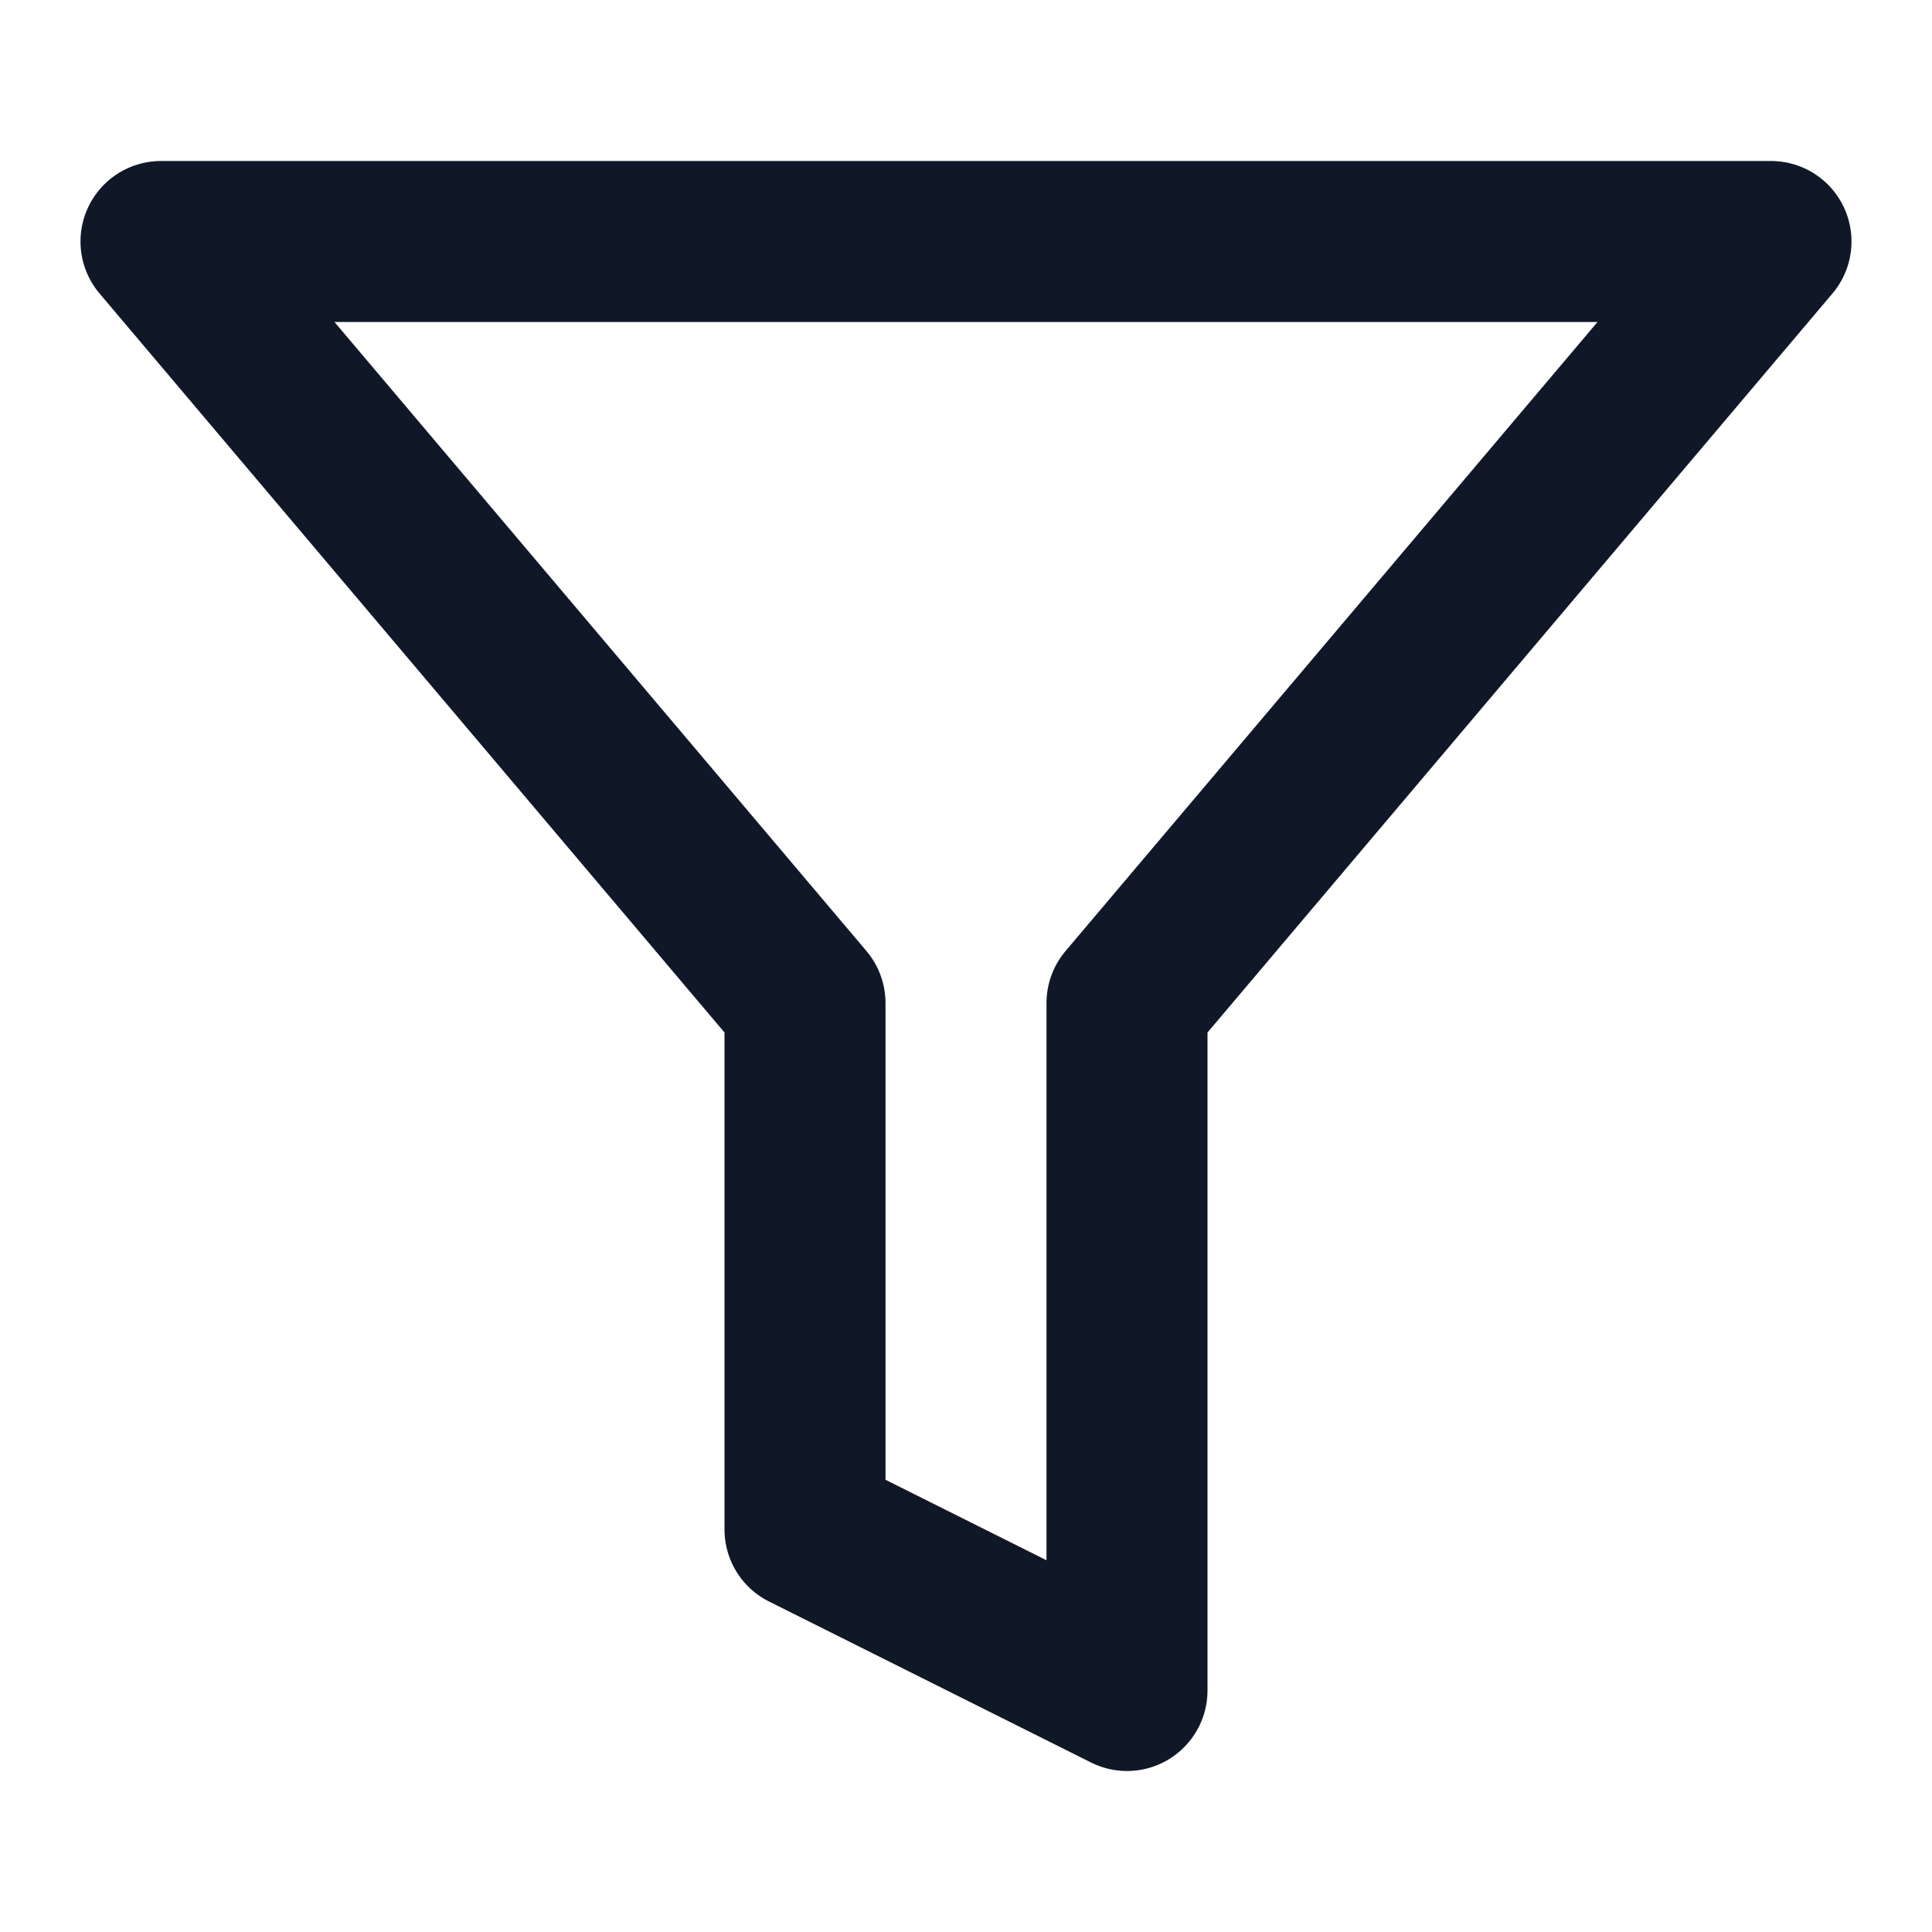
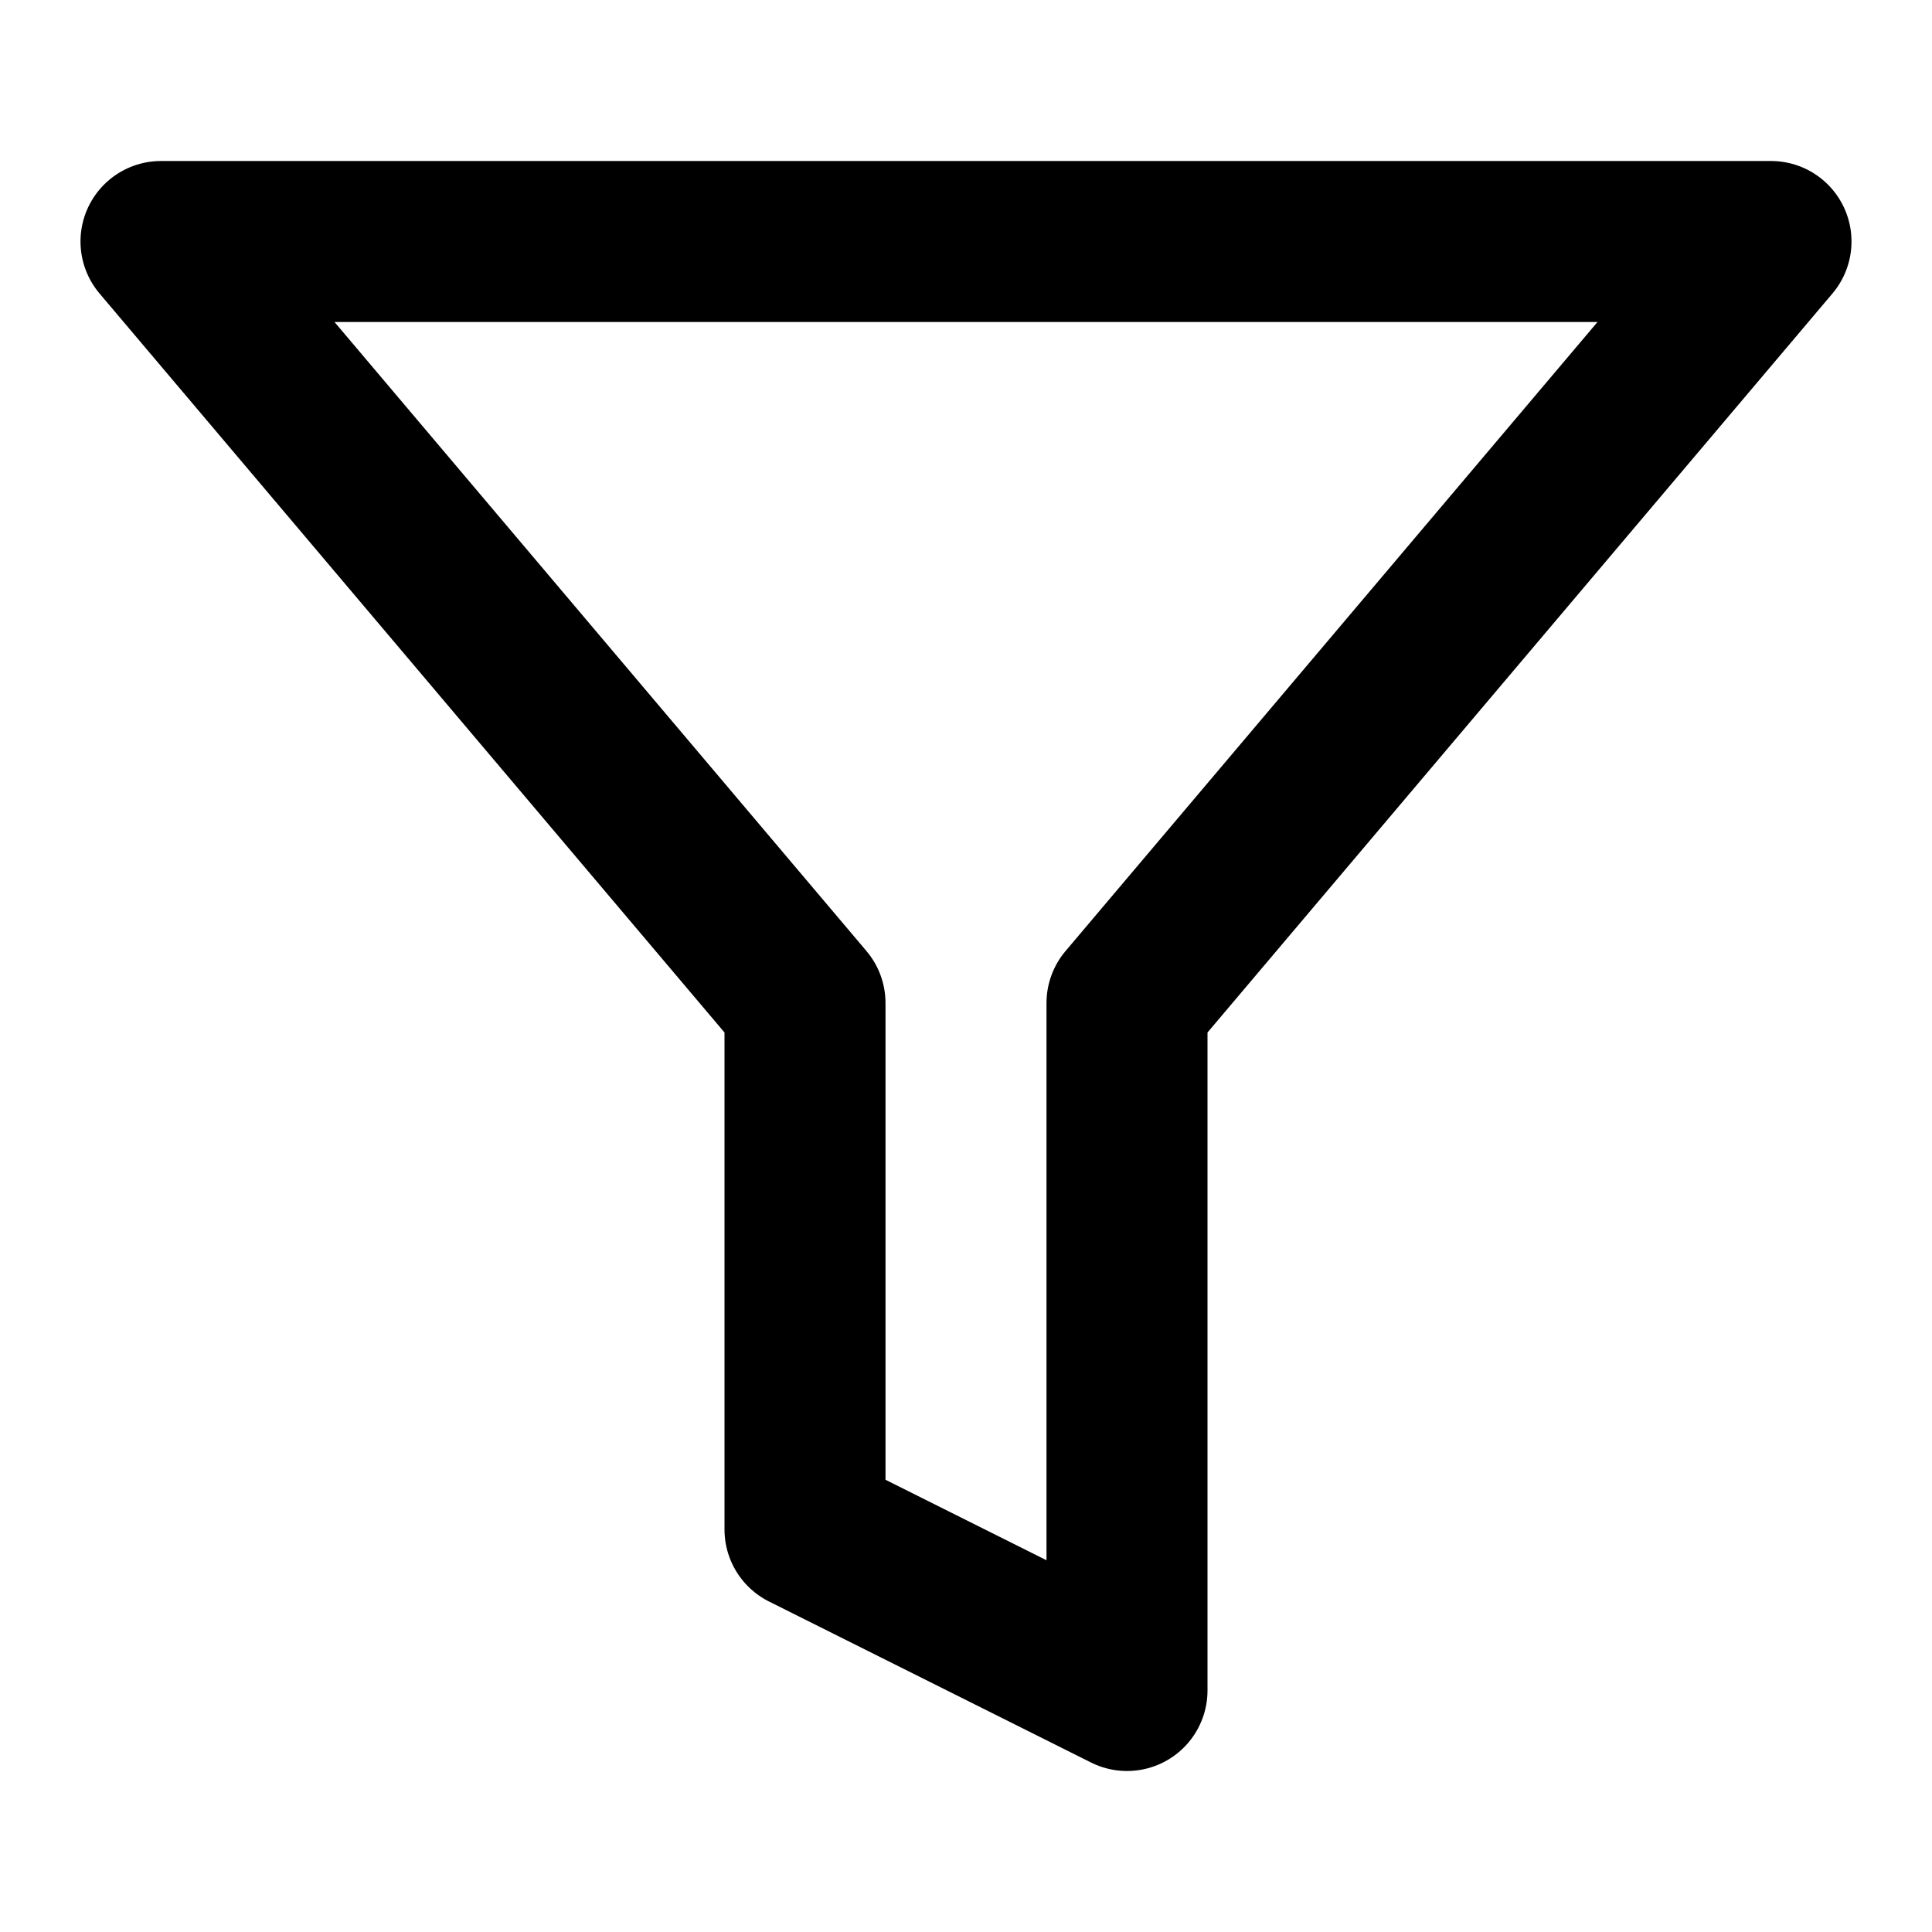
<svg xmlns="http://www.w3.org/2000/svg" width="24" height="24" viewBox="0 0 24 24" fill="none">
-   <path d="M22 3H2L10 12.46V19L14 21V12.46L22 3Z" stroke="#101828" stroke-width="2" stroke-linecap="round" stroke-linejoin="round" />
+   <path d="M22 3H2L10 12.46V19L14 21V12.46L22 3Z" stroke="currentColor" stroke-width="2" stroke-linecap="round" stroke-linejoin="round" />
</svg>
